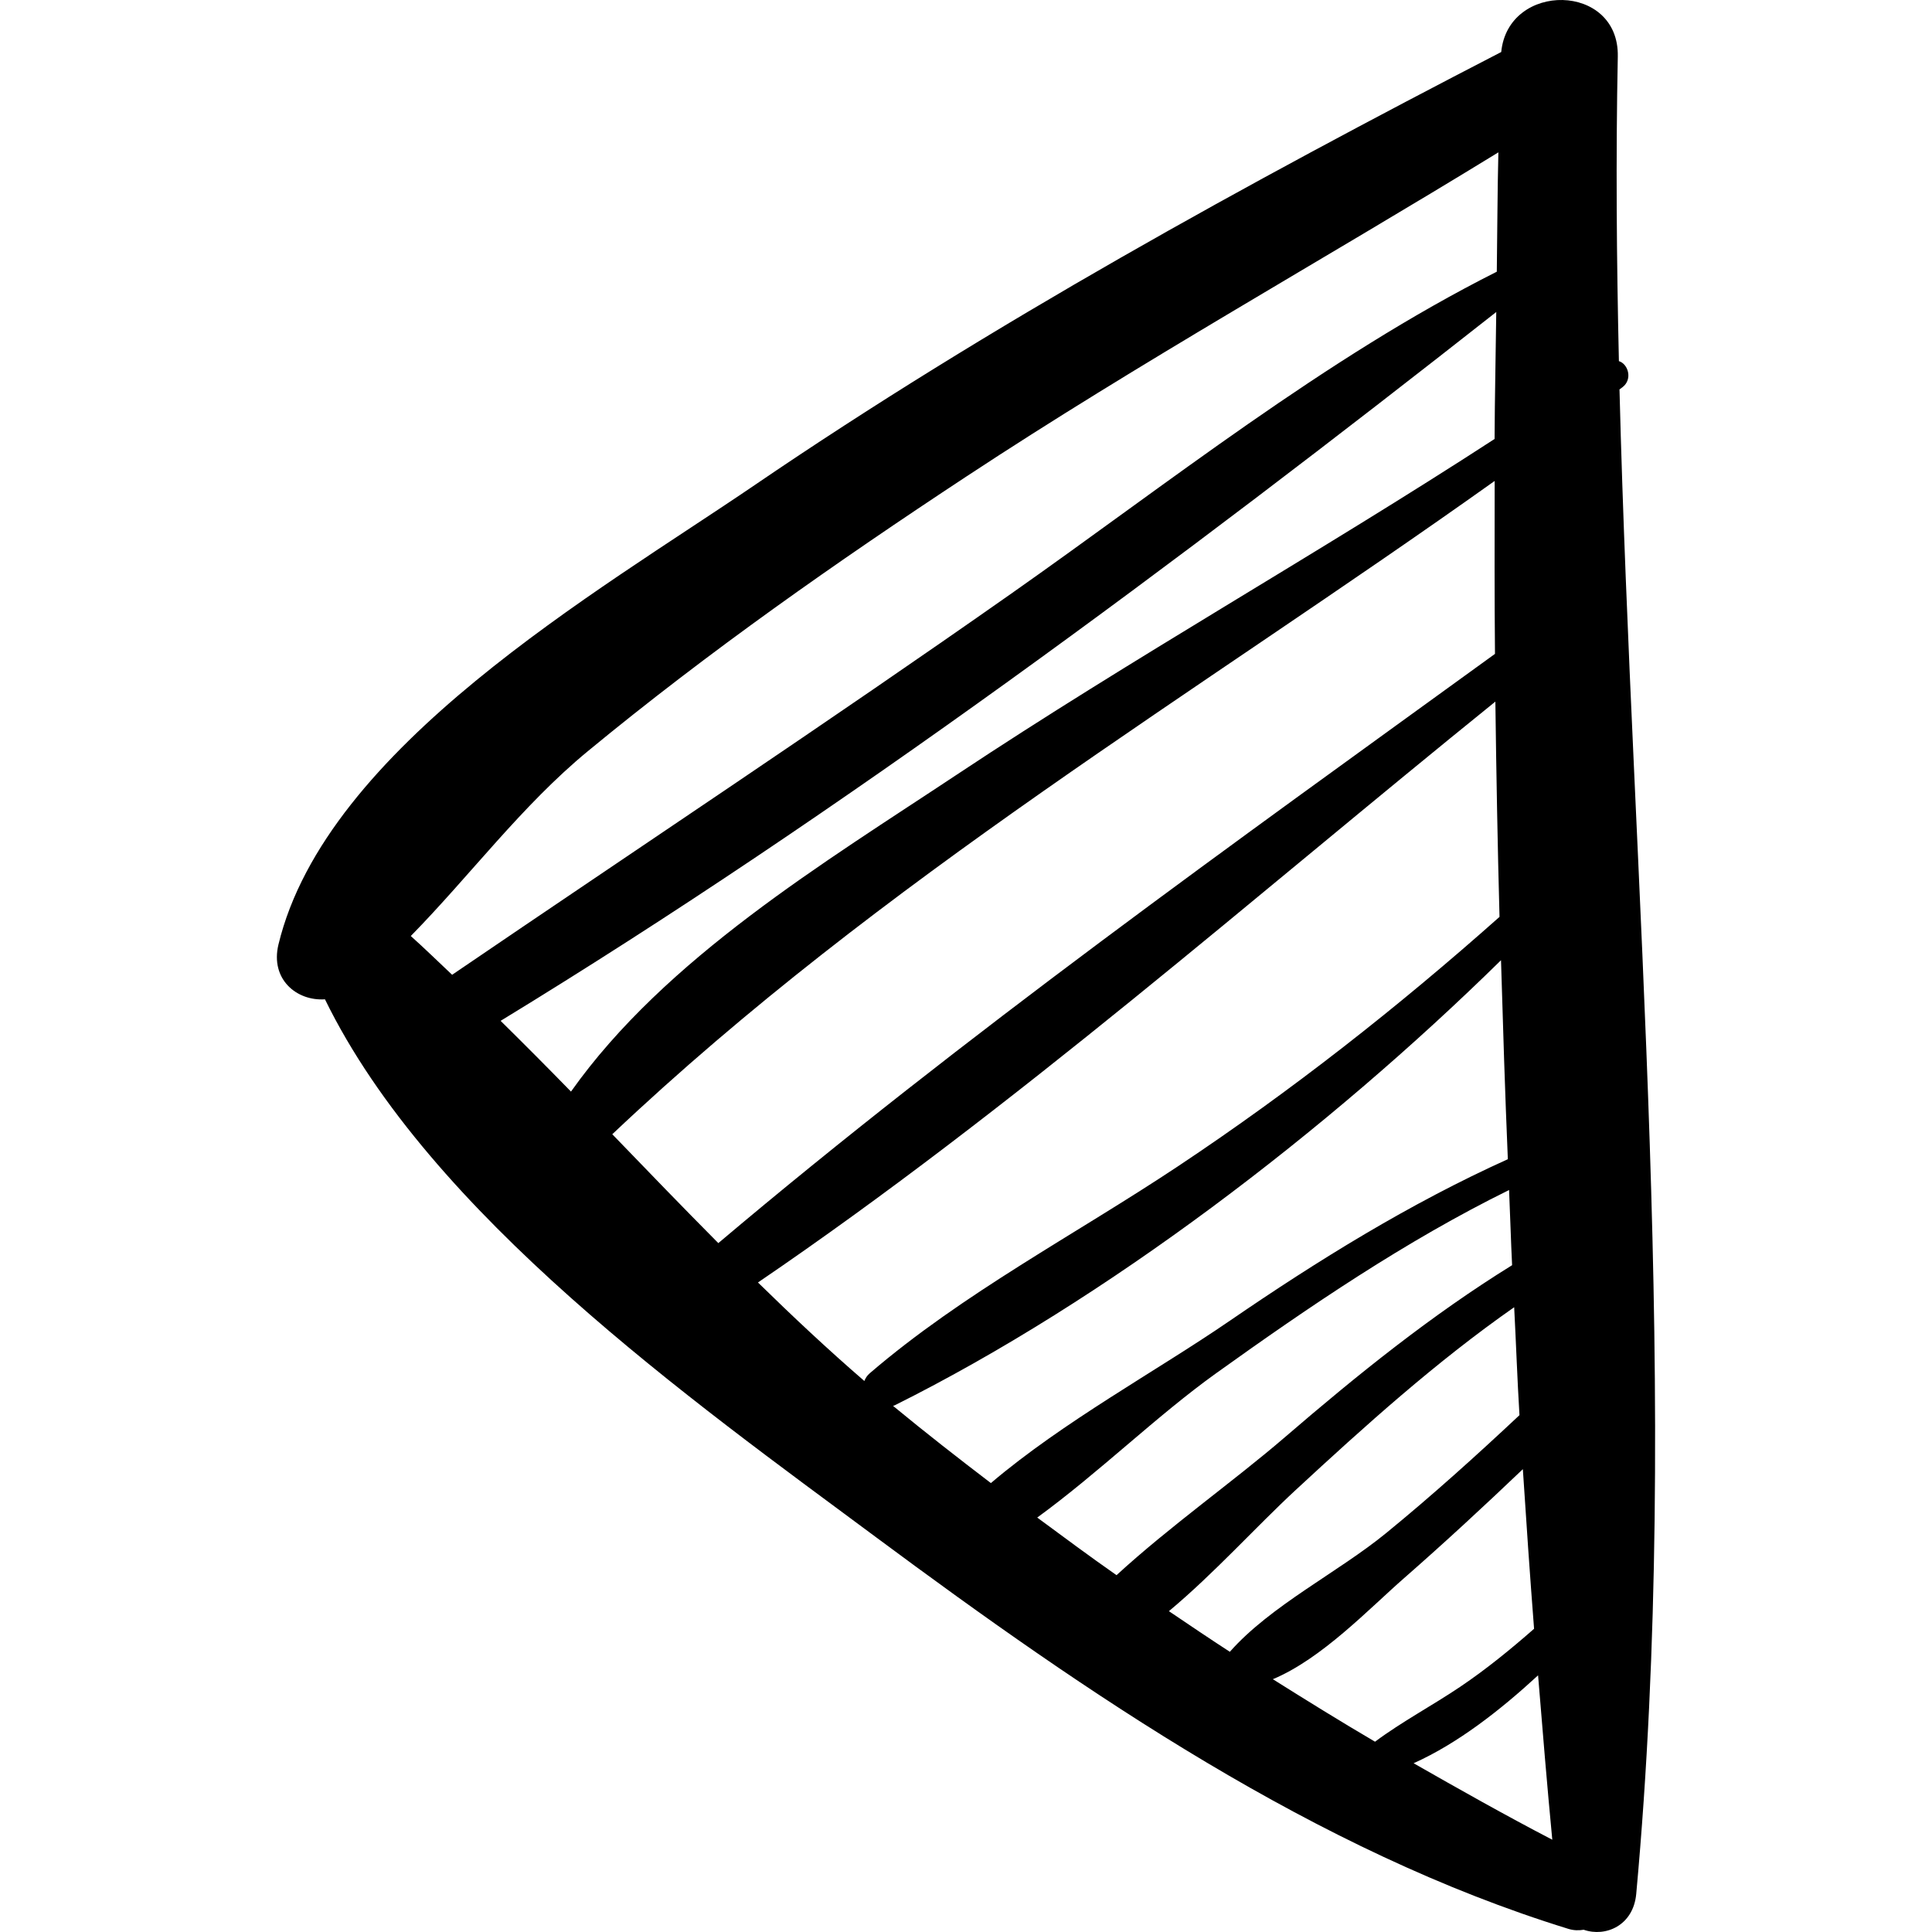
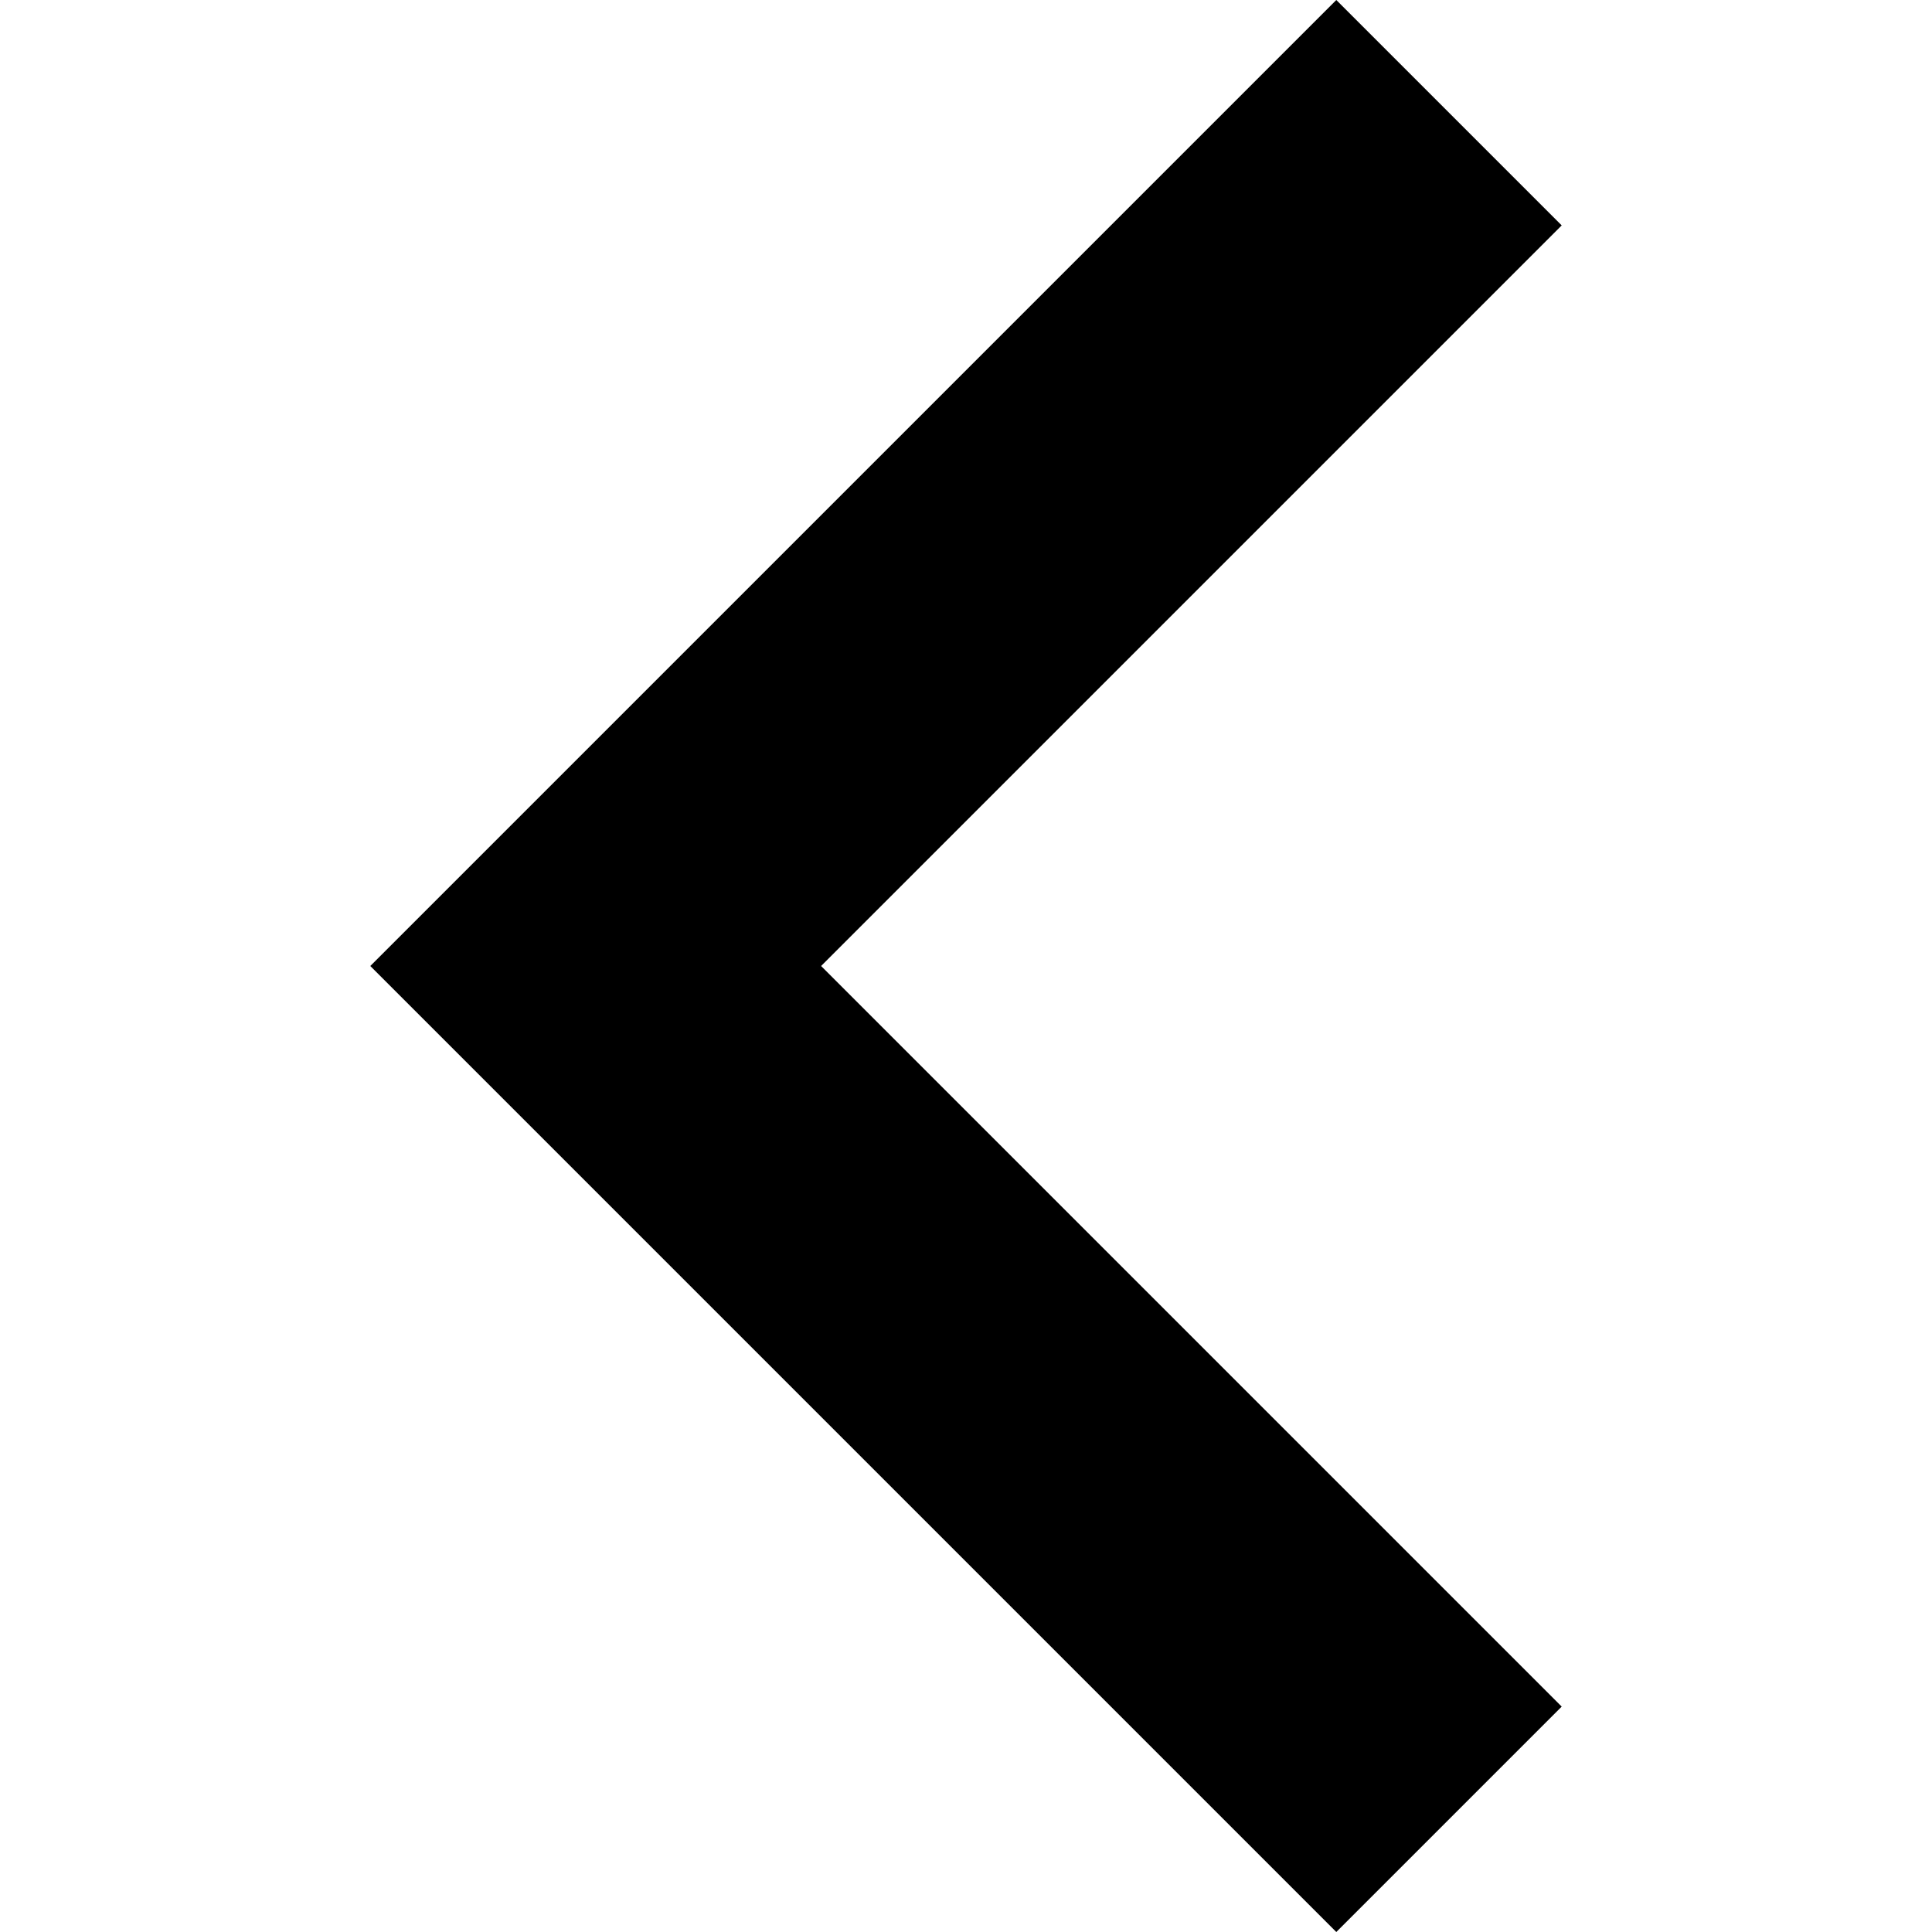
- <svg xmlns="http://www.w3.org/2000/svg" version="1.1" id="Capa_1" x="0px" y="0px" width="193.997px" height="193.997px" viewBox="0 0 193.997 193.997" style="enable-background:new 0 0 193.997 193.997;" xml:space="preserve">
+ <svg xmlns="http://www.w3.org/2000/svg" version="1.1" id="Capa_1" x="0px" y="0px" width="306px" height="306px" viewBox="0 0 306 306" style="enable-background:new 0 0 306 306;" xml:space="preserve">
  <g>
-     <path transform="translate(193.997) scale(-1,1)" d="M166.037,94.842c-4.779-19.811-32.087-35.41-47.807-46.125C94.499,32.541,68.83,18.44,43.255,5.223   C42.561-1.866,31.402-1.762,31.55,5.674c0.205,10.169,0.12,20.369-0.111,30.588c-0.931,0.283-1.404,1.826-0.357,2.62   c0.098,0.075,0.2,0.144,0.298,0.22c-1.283,50.367-6.254,101.177-1.681,151.072c0.29,3.179,3.079,4.365,5.275,3.597   c0.484,0.082,0.994,0.079,1.542-0.09c25.346-7.824,48.358-23.625,69.46-39.282c18.646-13.835,44.828-32.433,55.391-54.056   C164.201,100.537,166.878,98.336,166.037,94.842z M38.128,184.731c0.523-5.48,0.978-10.993,1.427-16.506   c3.775,3.475,8.032,6.821,12.498,8.827C47.458,179.676,42.847,182.276,38.128,184.731z M55.927,174.889   c-2.722-2.028-5.755-3.627-8.571-5.527c-2.605-1.756-5.037-3.744-7.399-5.811c0.413-5.329,0.78-10.676,1.127-16.028   c3.907,3.725,7.867,7.39,11.927,10.943c3.579,3.132,8.258,8.089,13.176,10.148C62.794,170.745,59.389,172.859,55.927,174.889z    M70.506,165.861c-4.114-4.655-10.881-7.985-15.679-11.908c-4.62-3.774-9.051-7.771-13.404-11.853   c0.22-3.603,0.342-7.227,0.532-10.838c7.838,5.479,14.961,11.895,21.985,18.396c3.956,3.664,8.125,8.318,12.684,12.123   C74.592,163.154,72.563,164.528,70.506,165.861z M81.884,158.167c-5.37-4.93-11.725-9.394-16.929-13.872   c-7.227-6.222-14.678-12.234-22.792-17.254c0.125-2.513,0.192-5.032,0.304-7.548c10.382,5.113,20.041,11.683,29.428,18.408   c5.959,4.271,11.728,9.95,17.951,14.481C87.204,154.332,84.568,156.291,81.884,158.167z M104.217,141.255   c-3.195,2.635-6.446,5.169-9.717,7.665c-7.282-6.185-16.629-11.249-23.944-16.267c-8.91-6.11-18.128-11.812-27.965-16.255   c0.282-6.655,0.488-13.317,0.686-19.979c17.459,17.148,39.618,34.088,60.892,44.698c0.052,0.026,0.104,0.023,0.155,0.044   C104.288,141.191,104.254,141.225,104.217,141.255z M107.204,138.67c-0.104-0.273-0.263-0.538-0.544-0.78   c-9.36-8.038-20.692-13.957-30.96-20.789c-11.392-7.579-22.068-15.966-32.273-25.035c0.194-7.21,0.324-14.416,0.416-21.617   c24.368,19.686,48.272,40.785,74.045,58.328C114.426,132.164,110.891,135.487,107.204,138.67z M121.868,124.824   c-24.735-20.902-51.675-40.101-77.986-59.166c0.056-5.798,0.039-11.58,0.032-17.364c30.122,21.444,61.486,39.953,88.602,65.598   C128.986,117.549,125.457,121.211,121.868,124.824z M97.893,77.766c-17.67-11.736-36.19-22.134-53.971-33.688   c-0.018-4.263-0.12-8.496-0.168-12.748c31.727,24.952,65.613,50.221,99.975,71.176c-2.379,2.343-4.733,4.709-7.067,7.104   C127.176,96.207,111.15,86.572,97.893,77.766z M148.598,97.881c-18.727-12.757-37.605-25.25-56.155-38.283   C76.759,48.578,60.948,35.963,43.7,27.282c-0.058-3.994-0.06-8.007-0.159-11.984c17.766,10.901,35.982,21.061,53.406,32.54   c13.1,8.63,25.91,17.605,38.023,27.59c6.652,5.484,11.83,12.498,17.778,18.56C151.335,95.252,149.98,96.581,148.598,97.881z" />
+     <g id="chevron-left">
+       <polygon points="247.35,35.7 211.65,0 58.65,153 211.65,306 247.35,270.3 130.05,153   " />
+     </g>
  </g>
  <g>
</g>
  <g>
</g>
  <g>
</g>
  <g>
</g>
  <g>
</g>
  <g>
</g>
  <g>
</g>
  <g>
</g>
  <g>
</g>
  <g>
</g>
  <g>
</g>
  <g>
</g>
  <g>
</g>
  <g>
</g>
  <g>
</g>
</svg>
